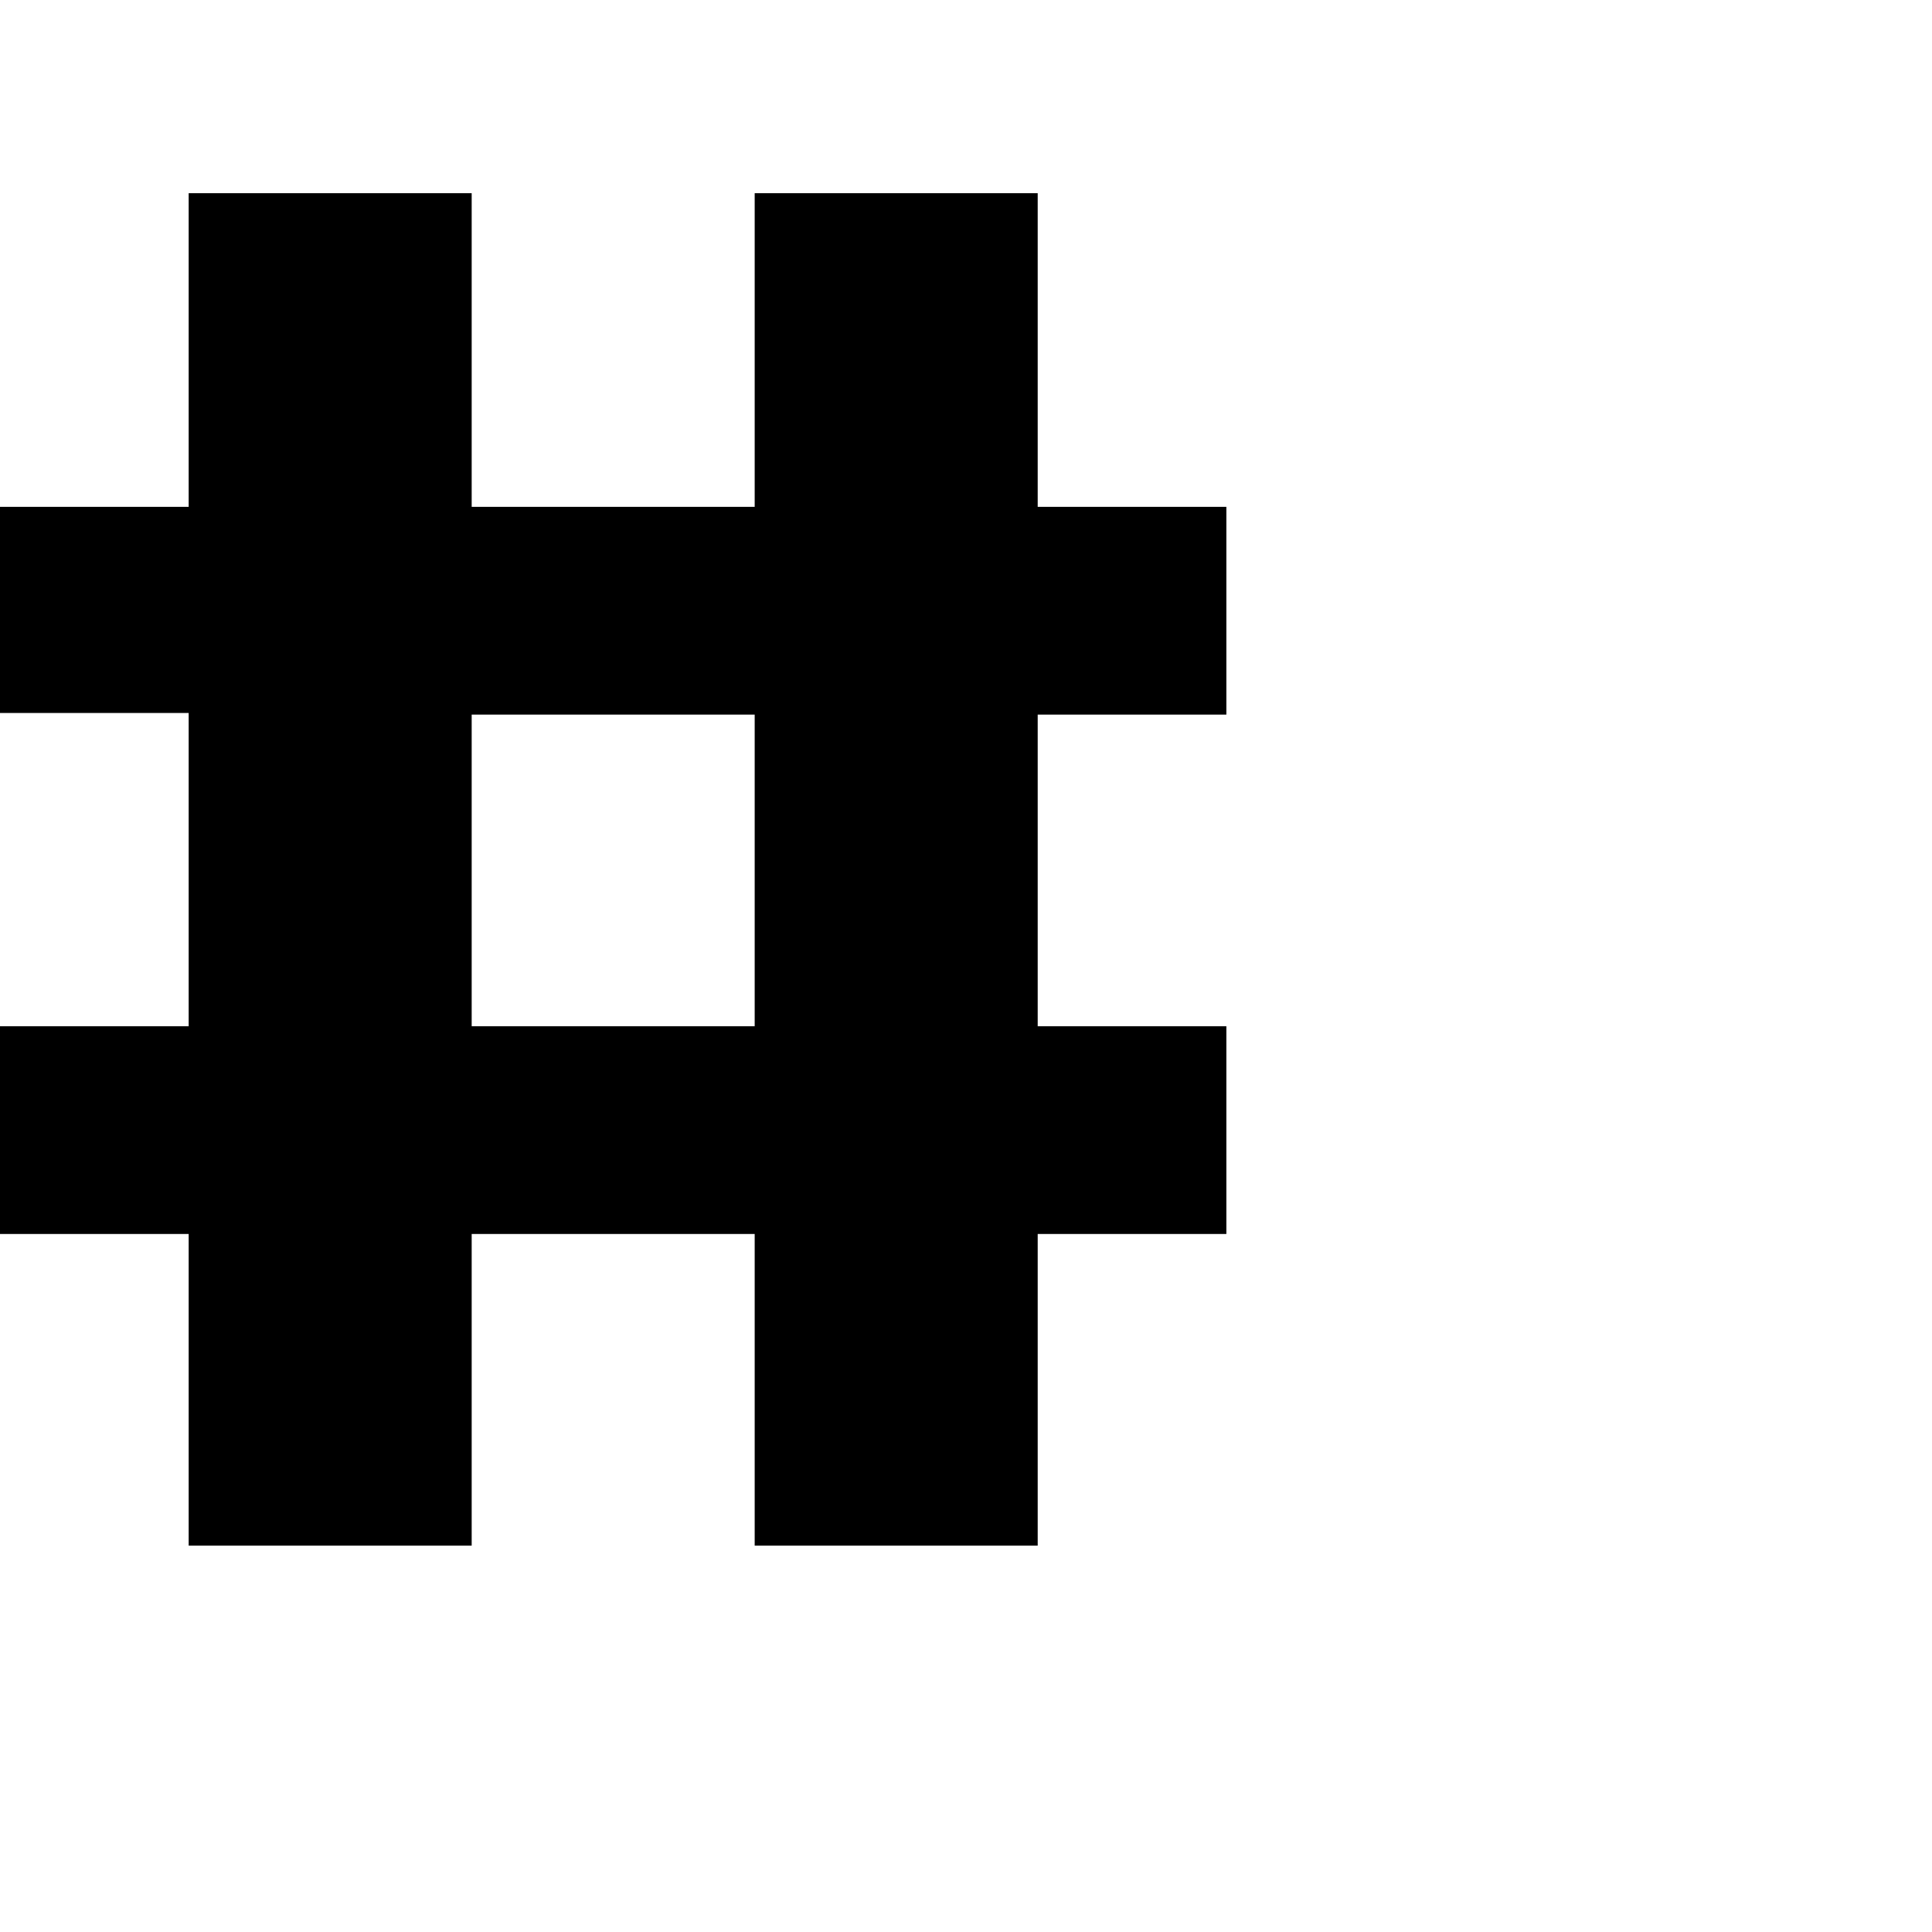
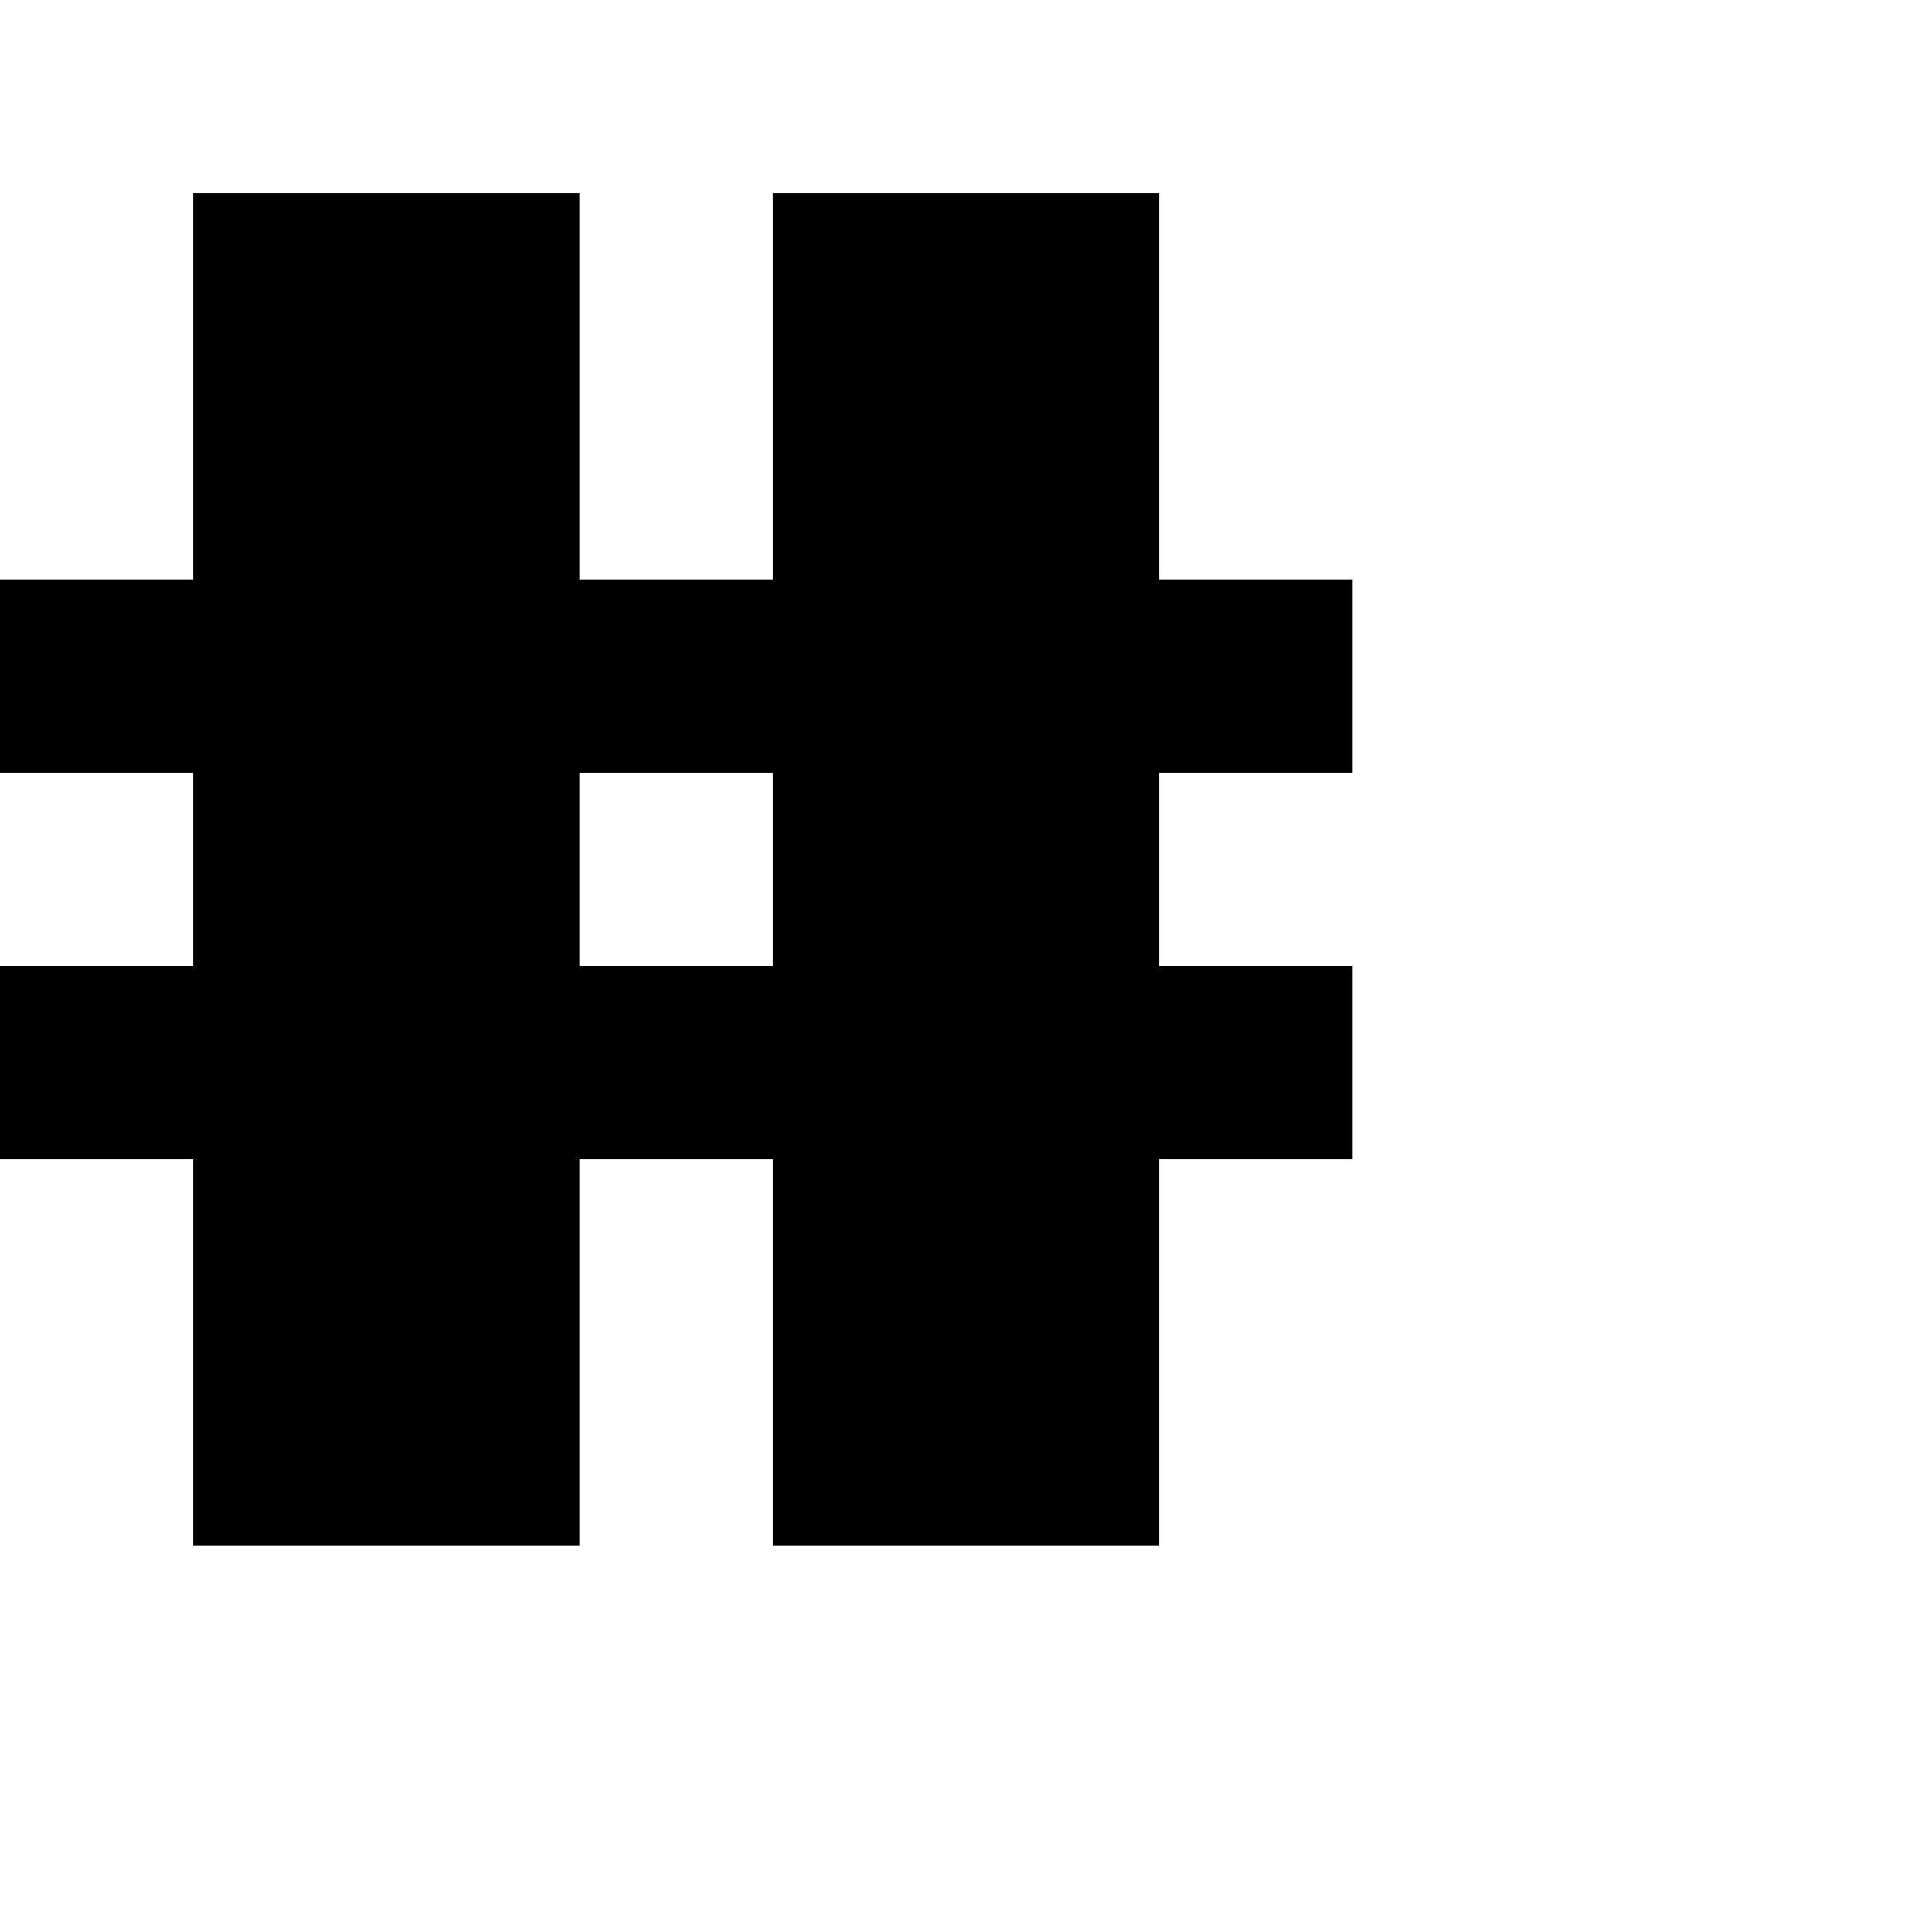
<svg xmlns="http://www.w3.org/2000/svg" height="1024" width="1024" version="1.1" id="svg4375" viewBox="0 0 1024 1024" xml:space="preserve">
  <defs id="defs4">
    <linearGradient id="linearGradient8000">
      <stop style="stop-color:#000000;stop-opacity:1;" offset="0" id="stop7998" />
    </linearGradient>
    <clipPath clipPathUnits="userSpaceOnUse" id="clipPath6029">
      <g id="use6031" />
    </clipPath>
  </defs>
  <g id="layer1" style="display:inline">
-     <path id="path2335" style="display:inline;fill:#000000;stroke-width:1.037" d="m 400,378.754 -150,0 v 165.167 l 150,0 z M 100,102.4 h 150 v 166.243 l 150,0 V 102.4 h 150 v 166.243 h 100 v 110.112 H 550 V 543.921 H 650 V 654.033 H 550 V 819.2 H 400 V 654.033 l -150,0 V 819.2 H 100 V 654.033 H 0 V 543.921 H 100 V 377.894 H 0 V 268.643 h 100 z" />
+     <path id="path2335" style="display:inline;fill:#000000;stroke-width:1.037" d="M 409.6,409.6 H 307.2 l 0,102.4 H 409.6 Z M 102.4,102.4 H 307.2 V 307.2 H 409.6 V 102.4 H 614.4 V 307.2 H 716.8 V 409.6 H 614.4 l 0,102.4 H 716.8 V 614.4 H 614.4 l 0,204.8 H 409.6 l 0,-204.8 H 307.2 l 0,204.8 H 102.4 l 0,-204.8 H 0 V 512 h 102.4 l 0,-102.4 H 0 V 307.2 h 102.4 z" />
  </g>
</svg>
